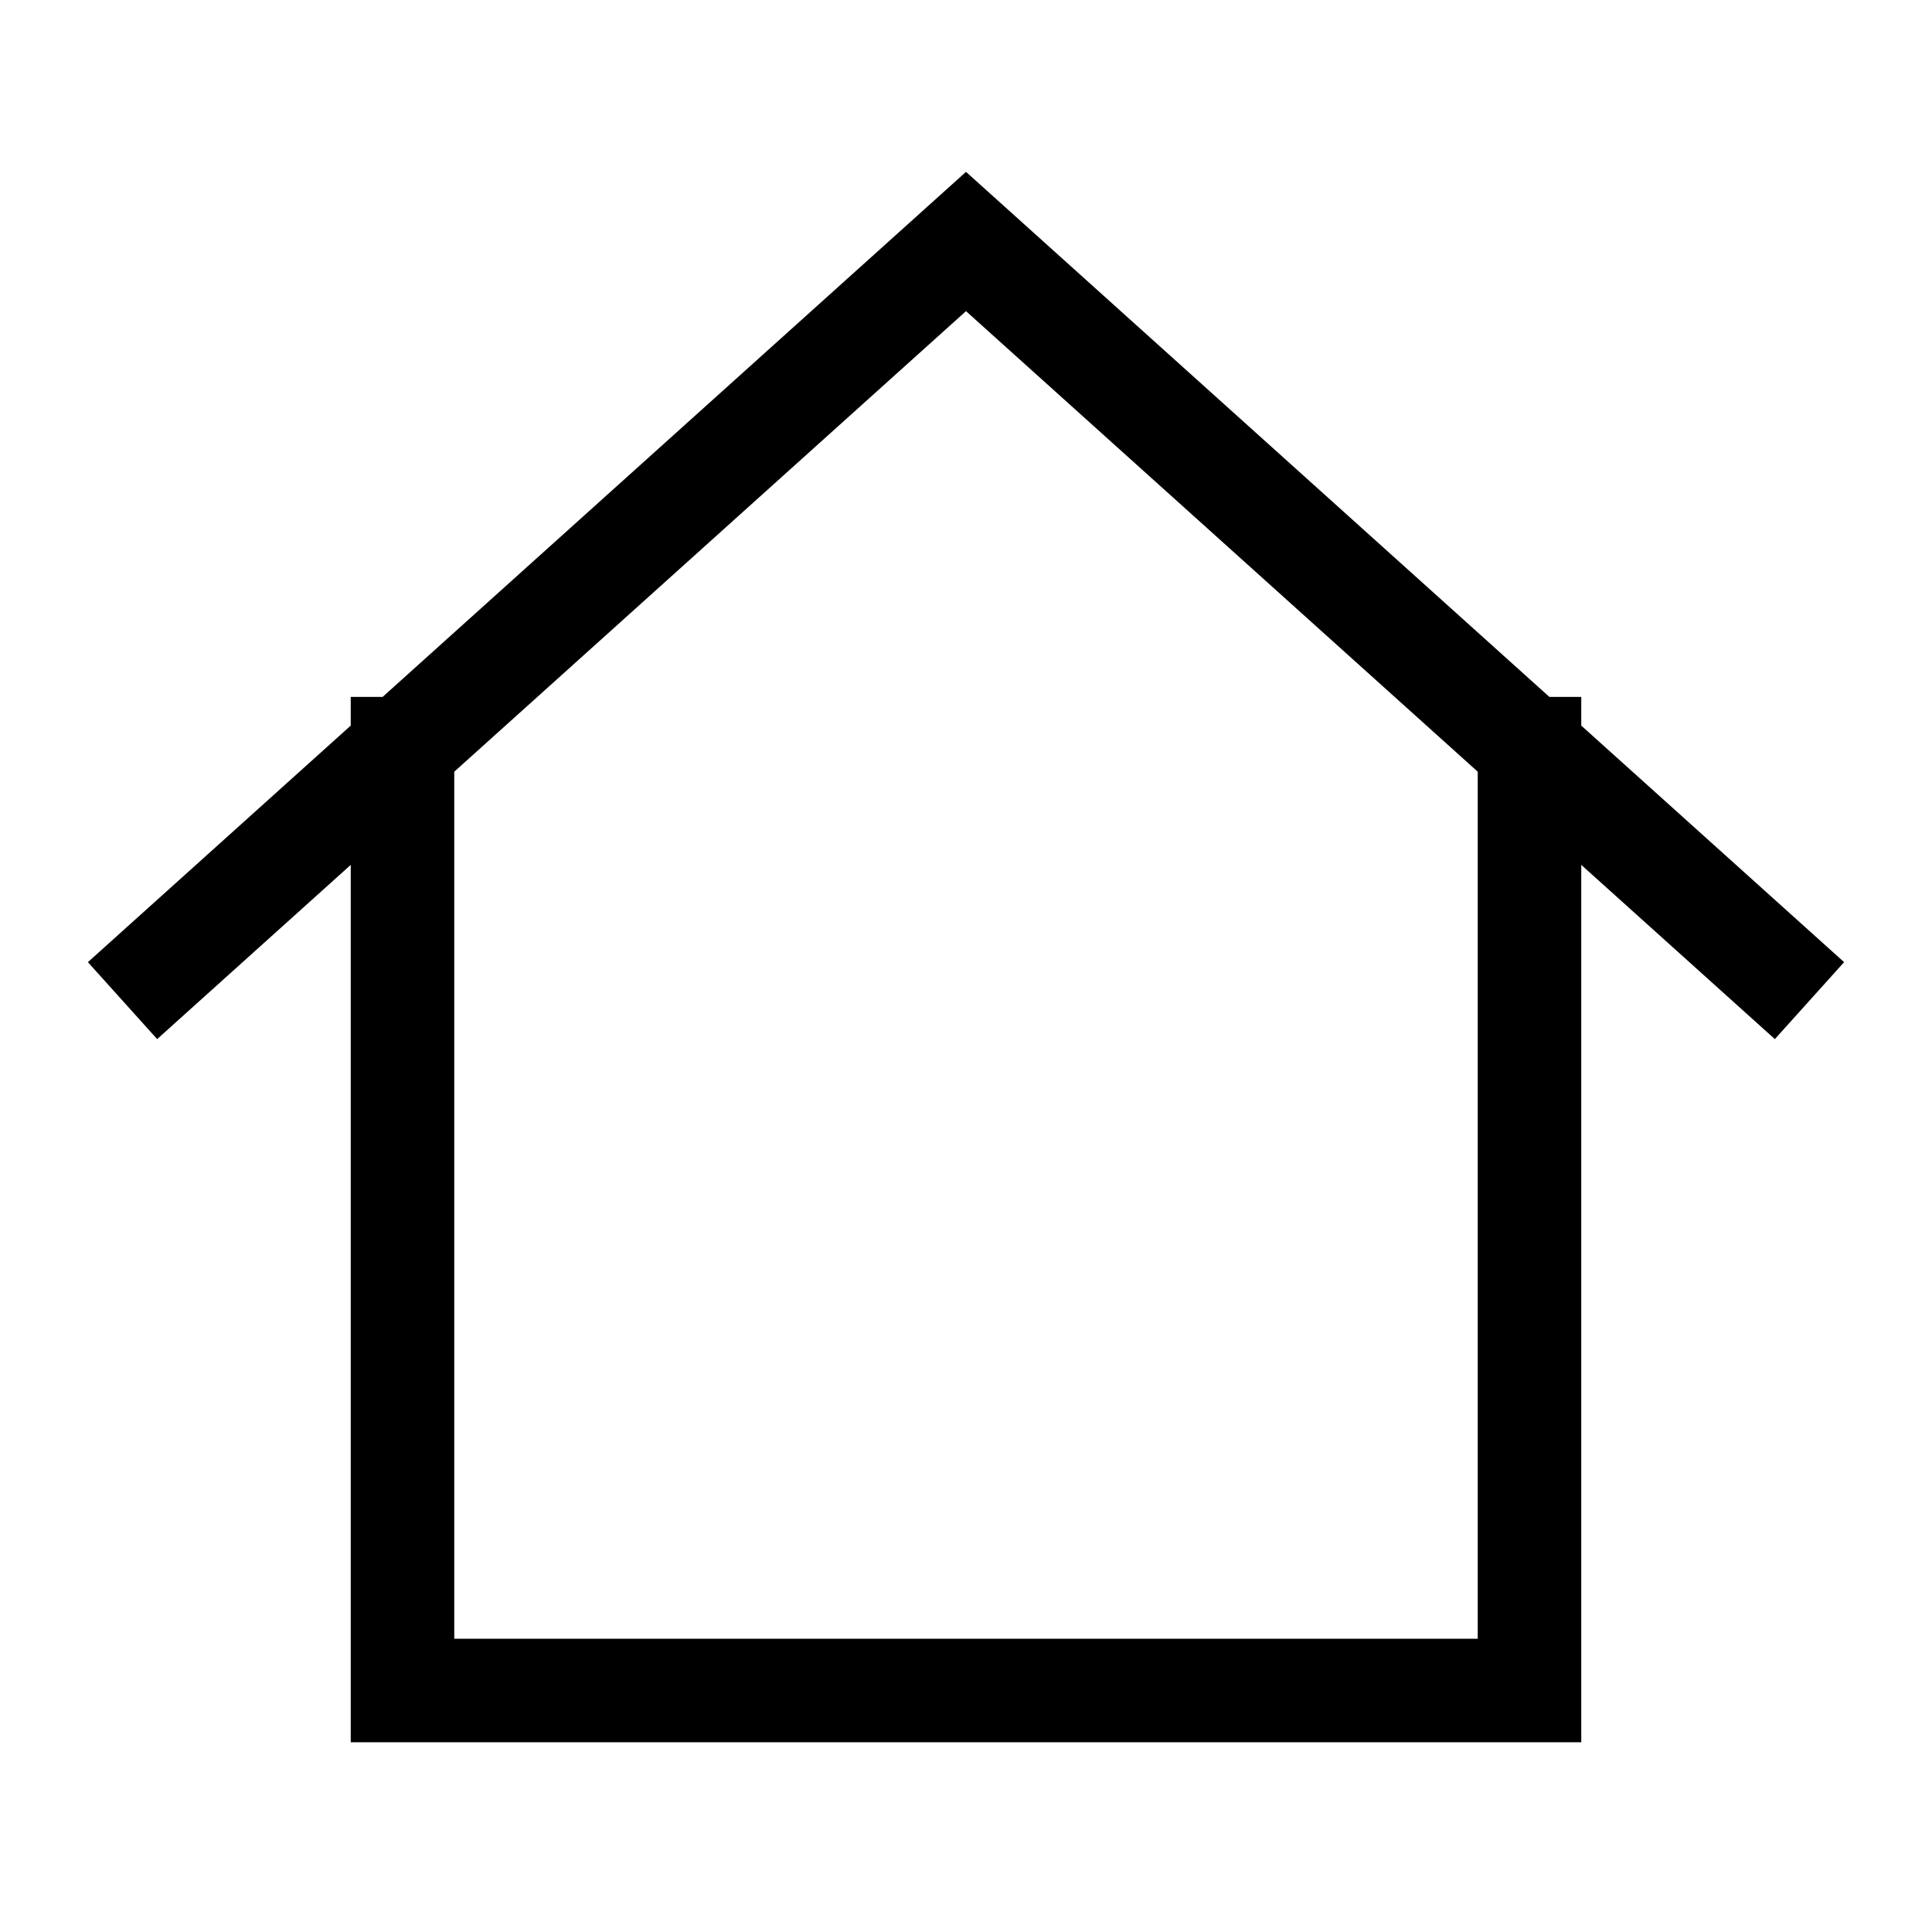
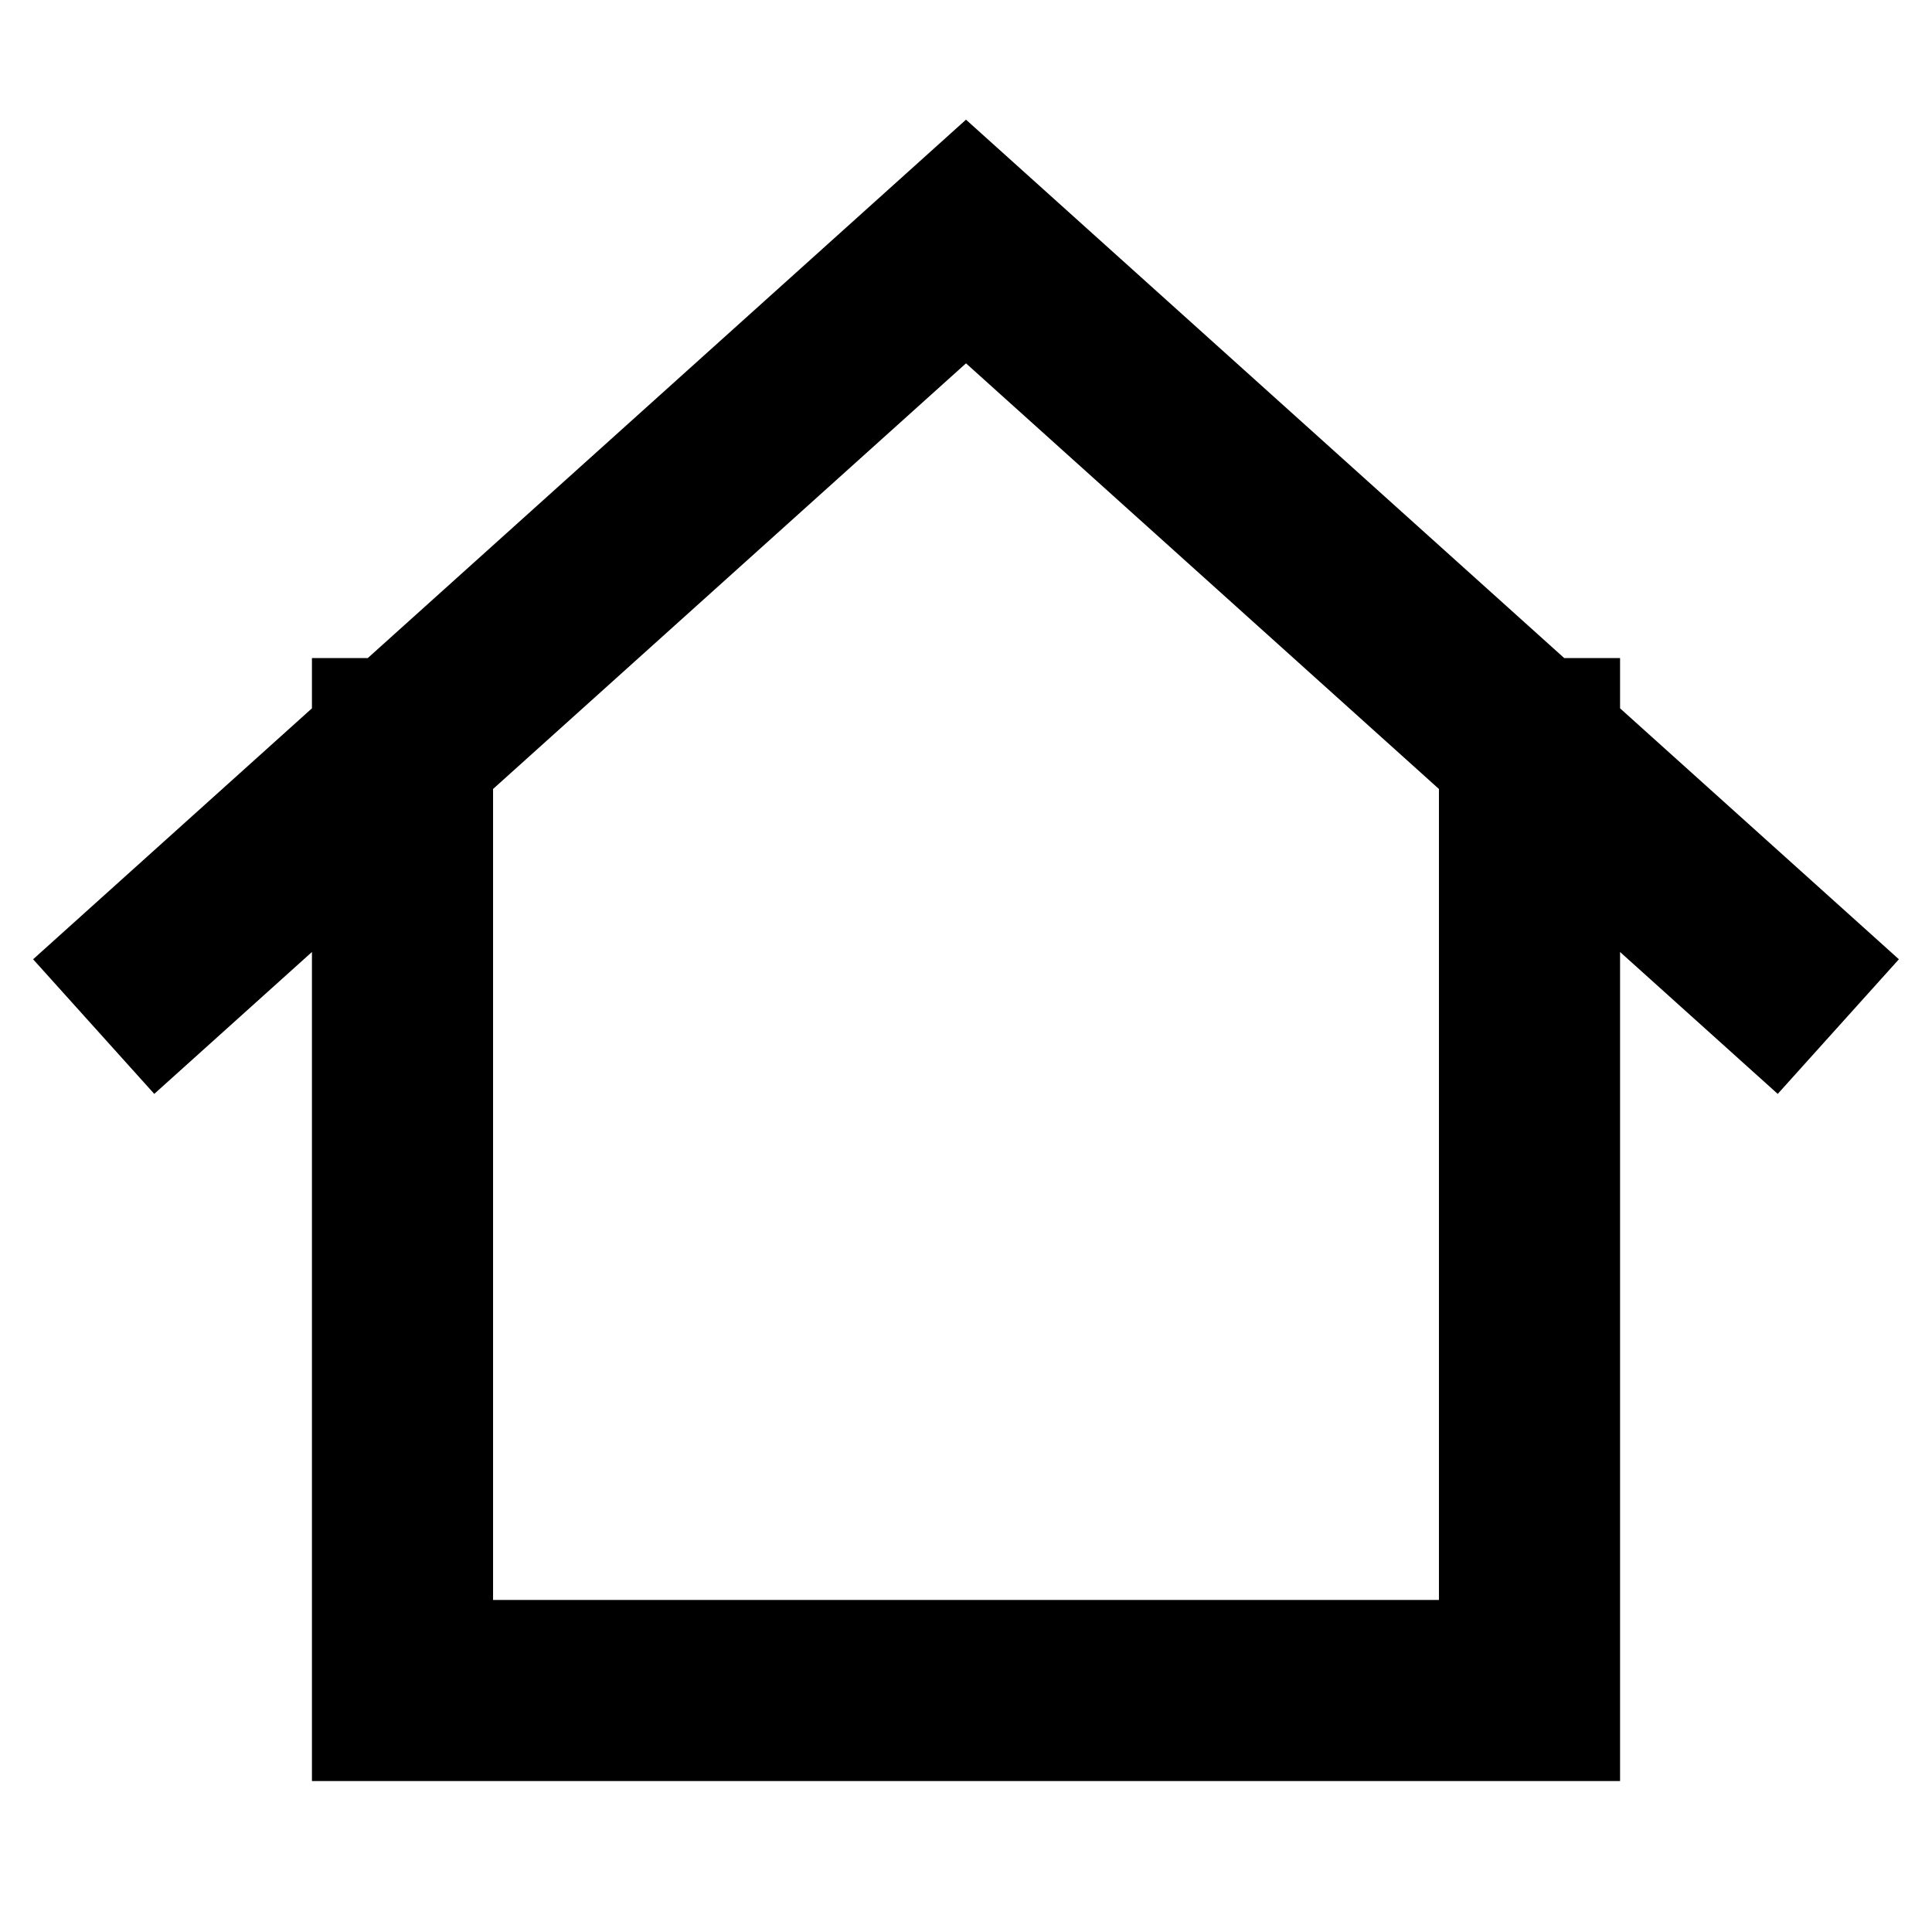
- <svg xmlns="http://www.w3.org/2000/svg" width="56px" height="56px" viewBox="0 0 24 24" aria-labelledby="homeAlt2IconTitle" stroke="#000000" stroke-width="1.286" stroke-linecap="square" stroke-linejoin="miter" fill="none" color="#000000">
+ <svg xmlns="http://www.w3.org/2000/svg" width="32px" height="32px" viewBox="0 0 24 24" aria-labelledby="homeAlt2IconTitle" stroke="#000000" stroke-width="2.25" stroke-linecap="square" stroke-linejoin="miter" fill="none" color="#000000">
  <path d="M2 12L5 9.3M22 12L19 9.3M19 9.3L12 3L5 9.3M19 9.3V21H5V9.3" />
</svg>
